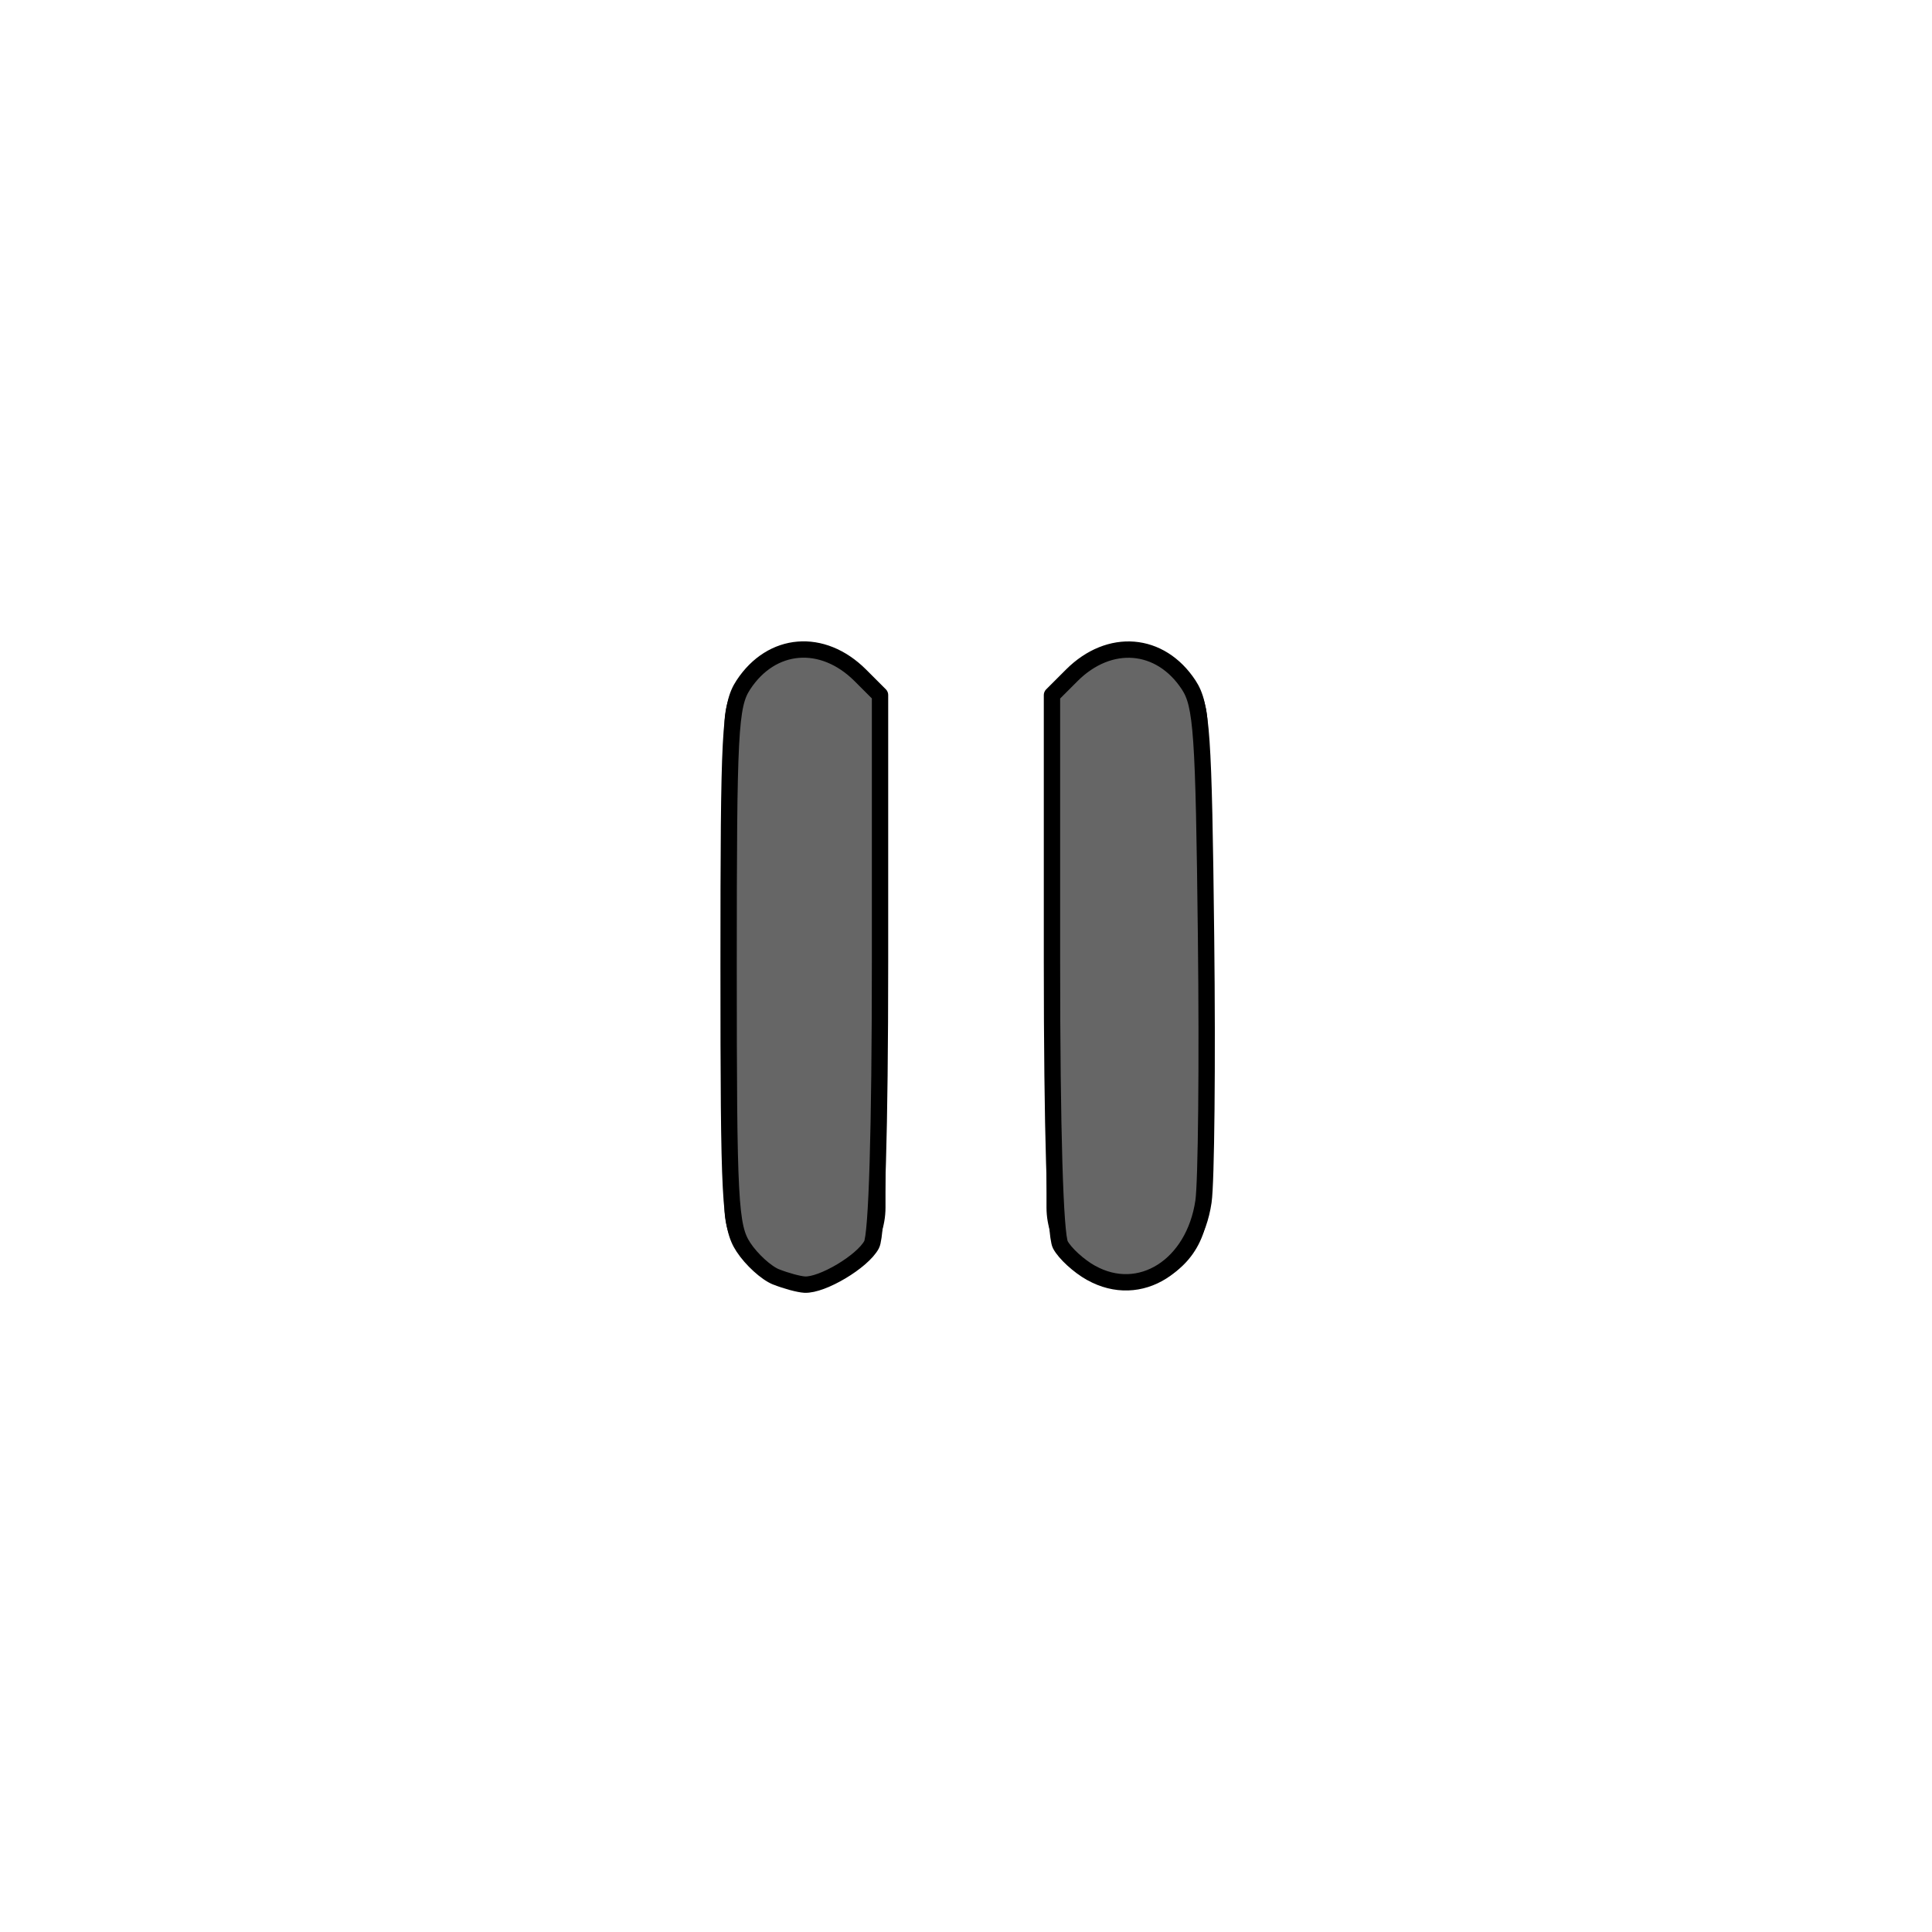
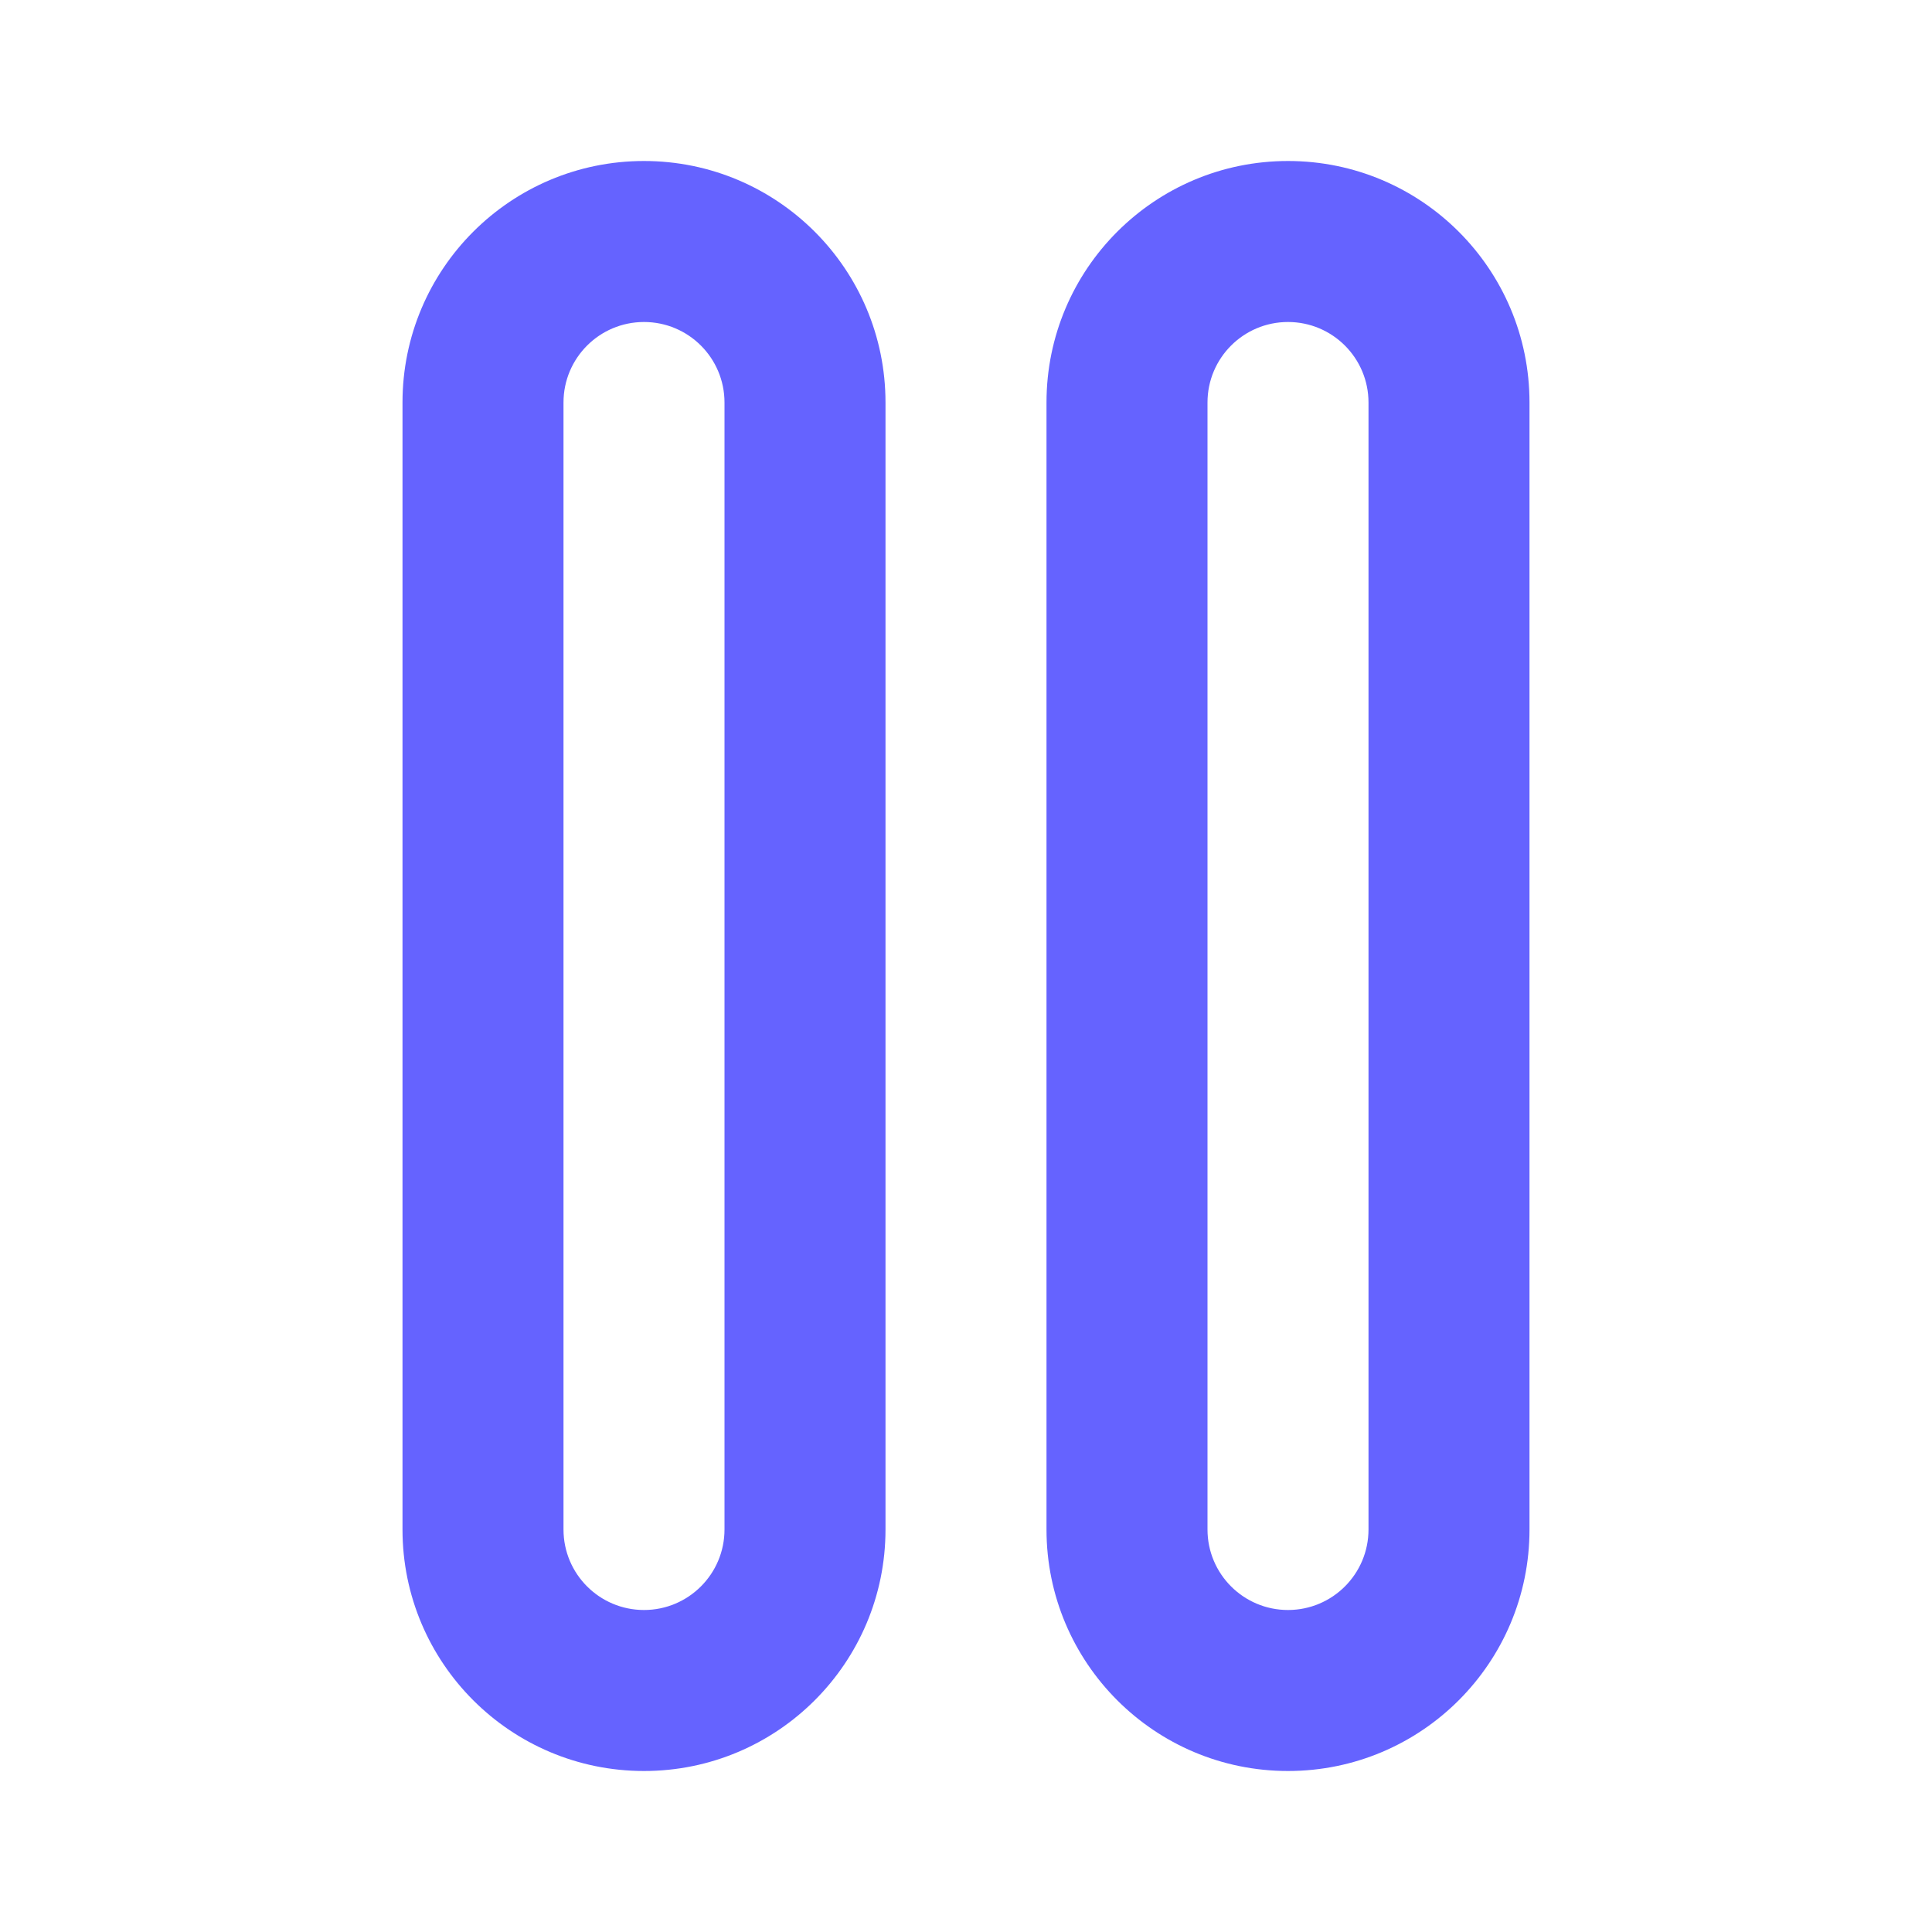
- <svg xmlns="http://www.w3.org/2000/svg" class="feather feather-pause-circle" fill="none" height="24" stroke="currentColor" stroke-linecap="round" stroke-linejoin="round" stroke-width="2" viewBox="0 0 24 24" width="24" version="1.1" id="svg15">
-   <defs id="defs19" />
-   <line x1="10" x2="10" y1="15" y2="9" id="line11" />
-   <line x1="14" x2="14" y1="15" y2="9" id="line13" />
-   <path style="fill:#666666;stroke:#000000;stroke-width:0.203" d="M 9.642,15.863 C 9.519,15.814 9.336,15.647 9.235,15.493 9.067,15.237 9.051,14.928 9.051,12 c 0,-2.924 0.016,-3.237 0.183,-3.492 C 9.586,7.971 10.217,7.92 10.687,8.389 l 0.245,0.245 v 3.316 c 0,2.08 -0.039,3.389 -0.105,3.512 -0.112,0.209 -0.611,0.507 -0.831,0.496 -0.073,-0.004 -0.232,-0.047 -0.355,-0.096 z" id="path196" />
-   <path style="fill:#666666;stroke:#000000;stroke-width:0.203" d="m 13.553,15.812 c -0.152,-0.085 -0.324,-0.242 -0.381,-0.349 -0.065,-0.122 -0.104,-1.441 -0.104,-3.511 V 8.635 l 0.245,-0.245 c 0.469,-0.469 1.101,-0.418 1.453,0.118 0.163,0.249 0.187,0.589 0.216,3.132 0.018,1.569 0.003,3.048 -0.032,3.286 -0.118,0.799 -0.789,1.225 -1.396,0.886 z" id="path198" />
+ <svg xmlns="http://www.w3.org/2000/svg" viewBox="0 0 24 24">
+   <path d="M16,2a3,3,0,0,0-3,3V19a3,3,0,0,0,6,0V5A3,3,0,0,0,16,2Zm1,17a1,1,0,0,1-2,0V5a1,1,0,0,1,2,0ZM8,2A3,3,0,0,0,5,5V19a3,3,0,0,0,6,0V5A3,3,0,0,0,8,2ZM9,19a1,1,0,0,1-2,0V5A1,1,0,0,1,9,5Z" fill="#6563ff" />
</svg>
